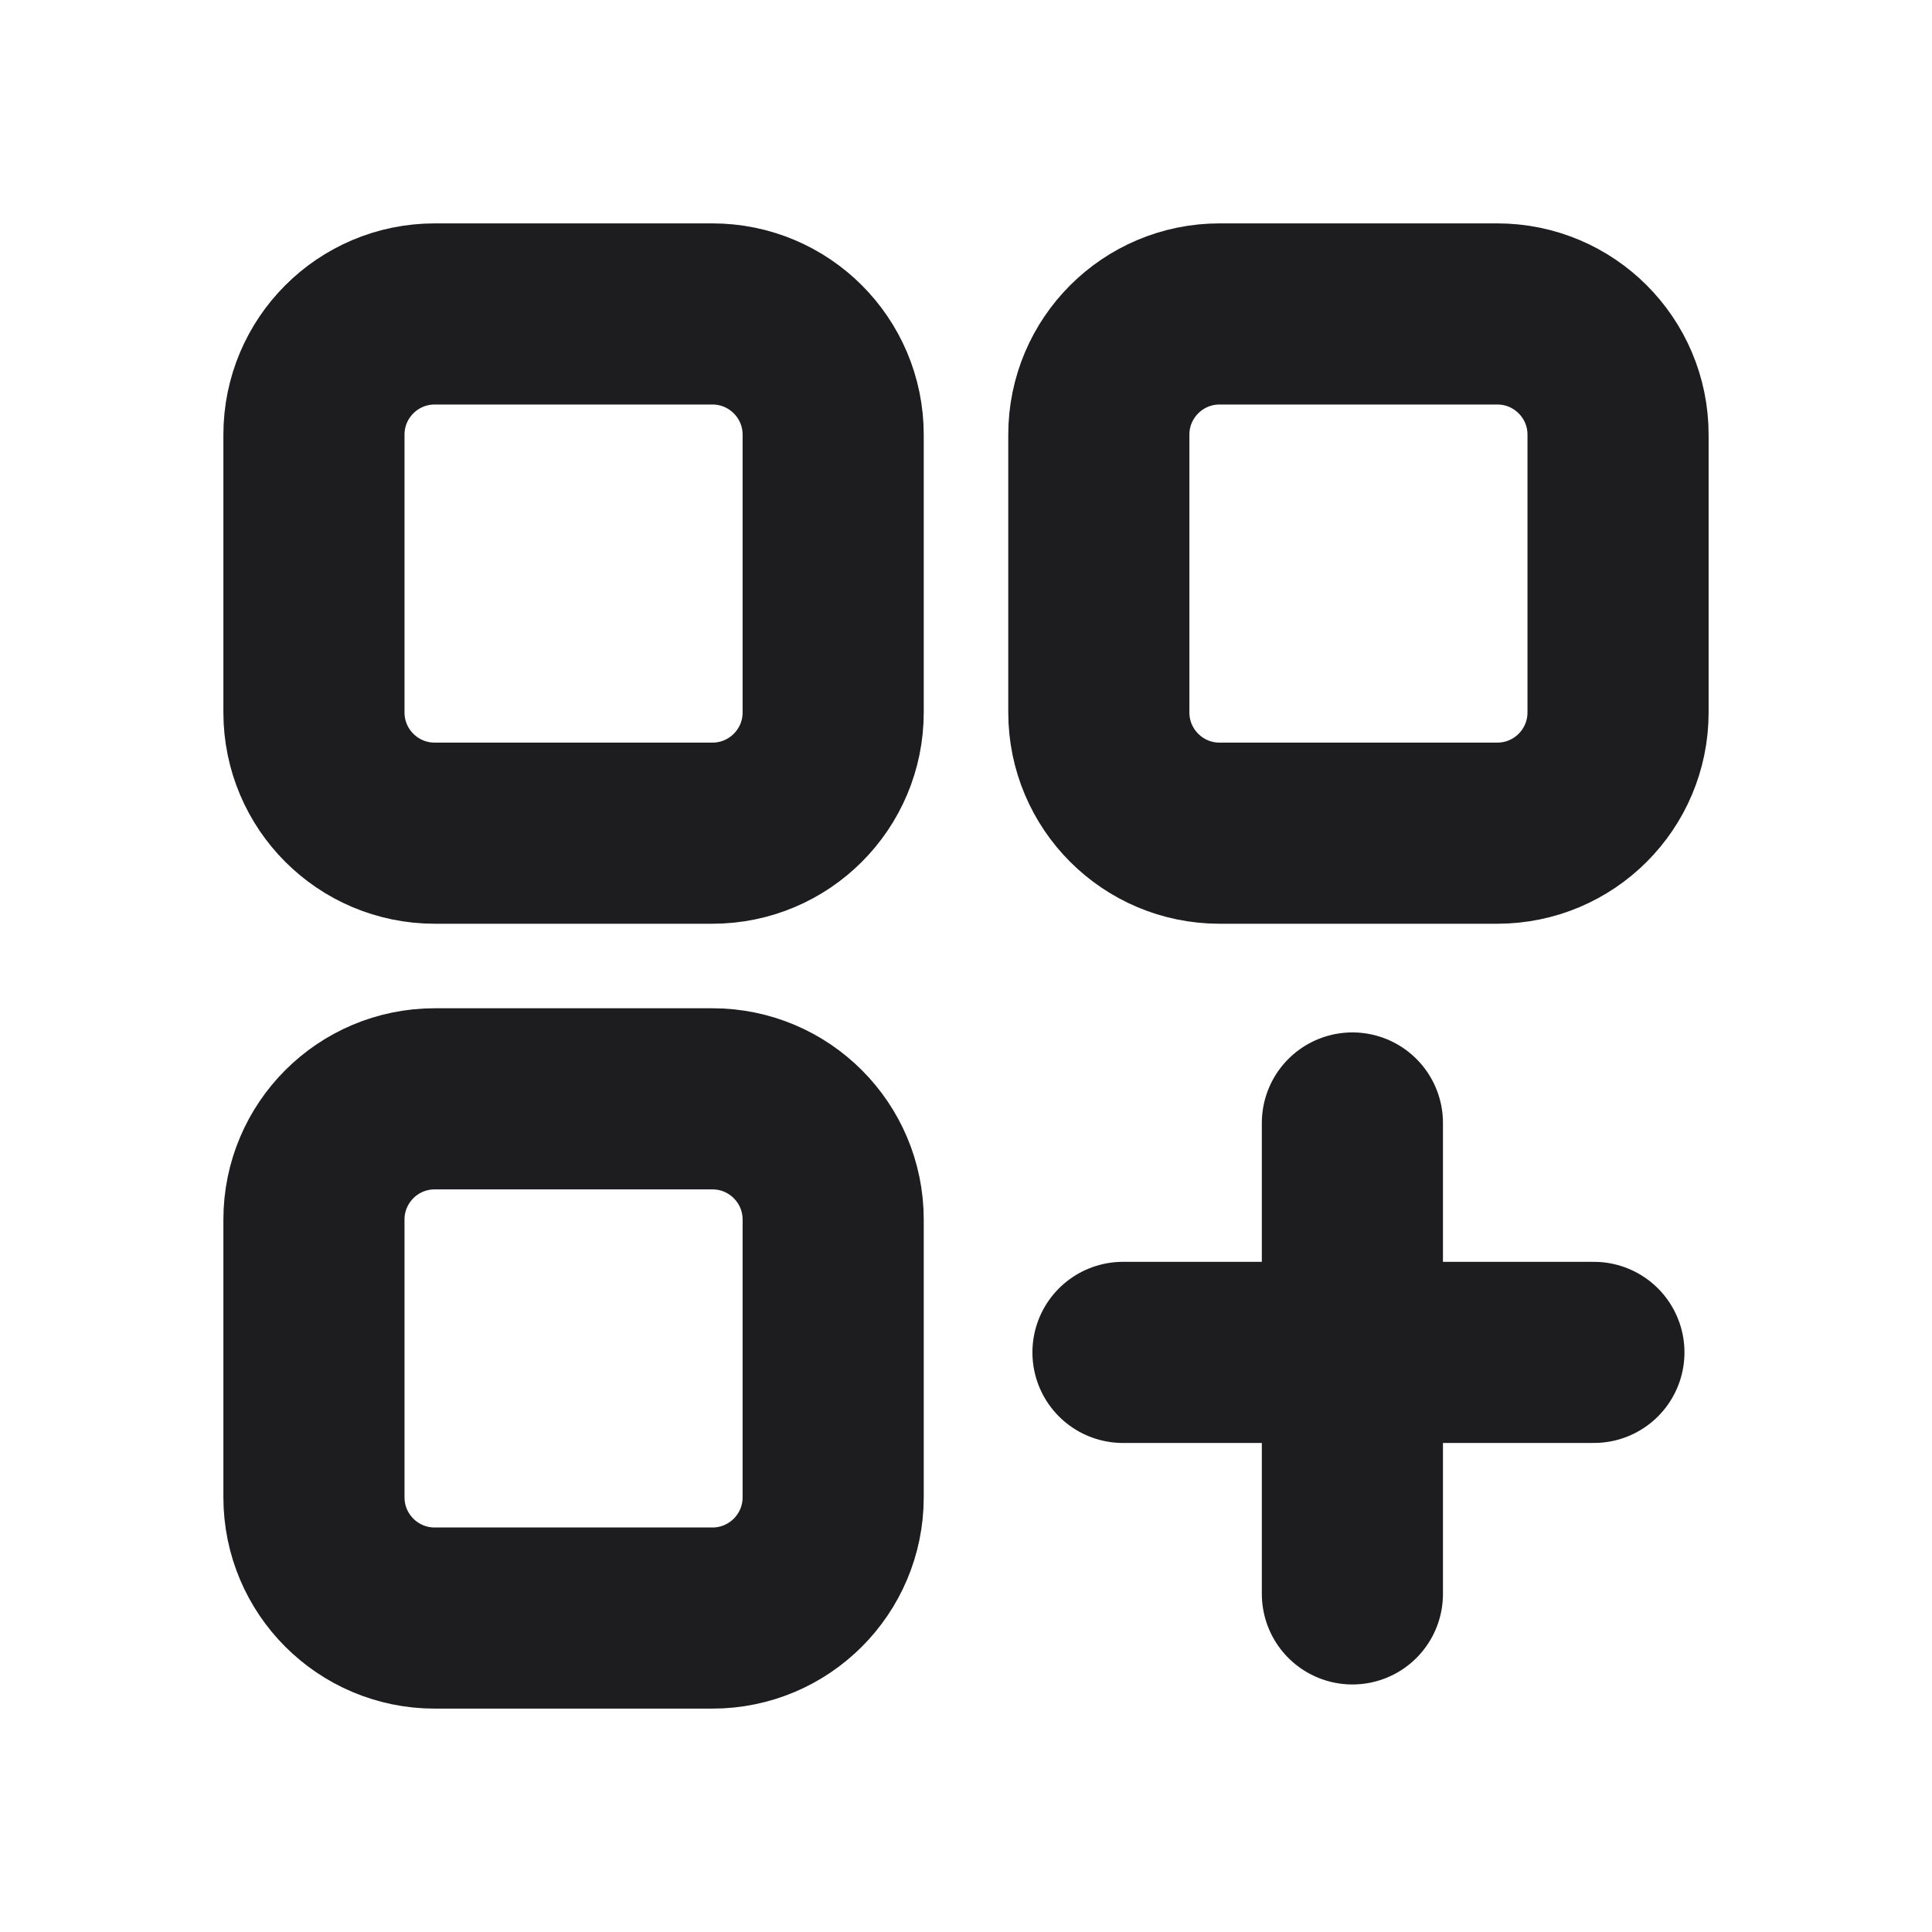
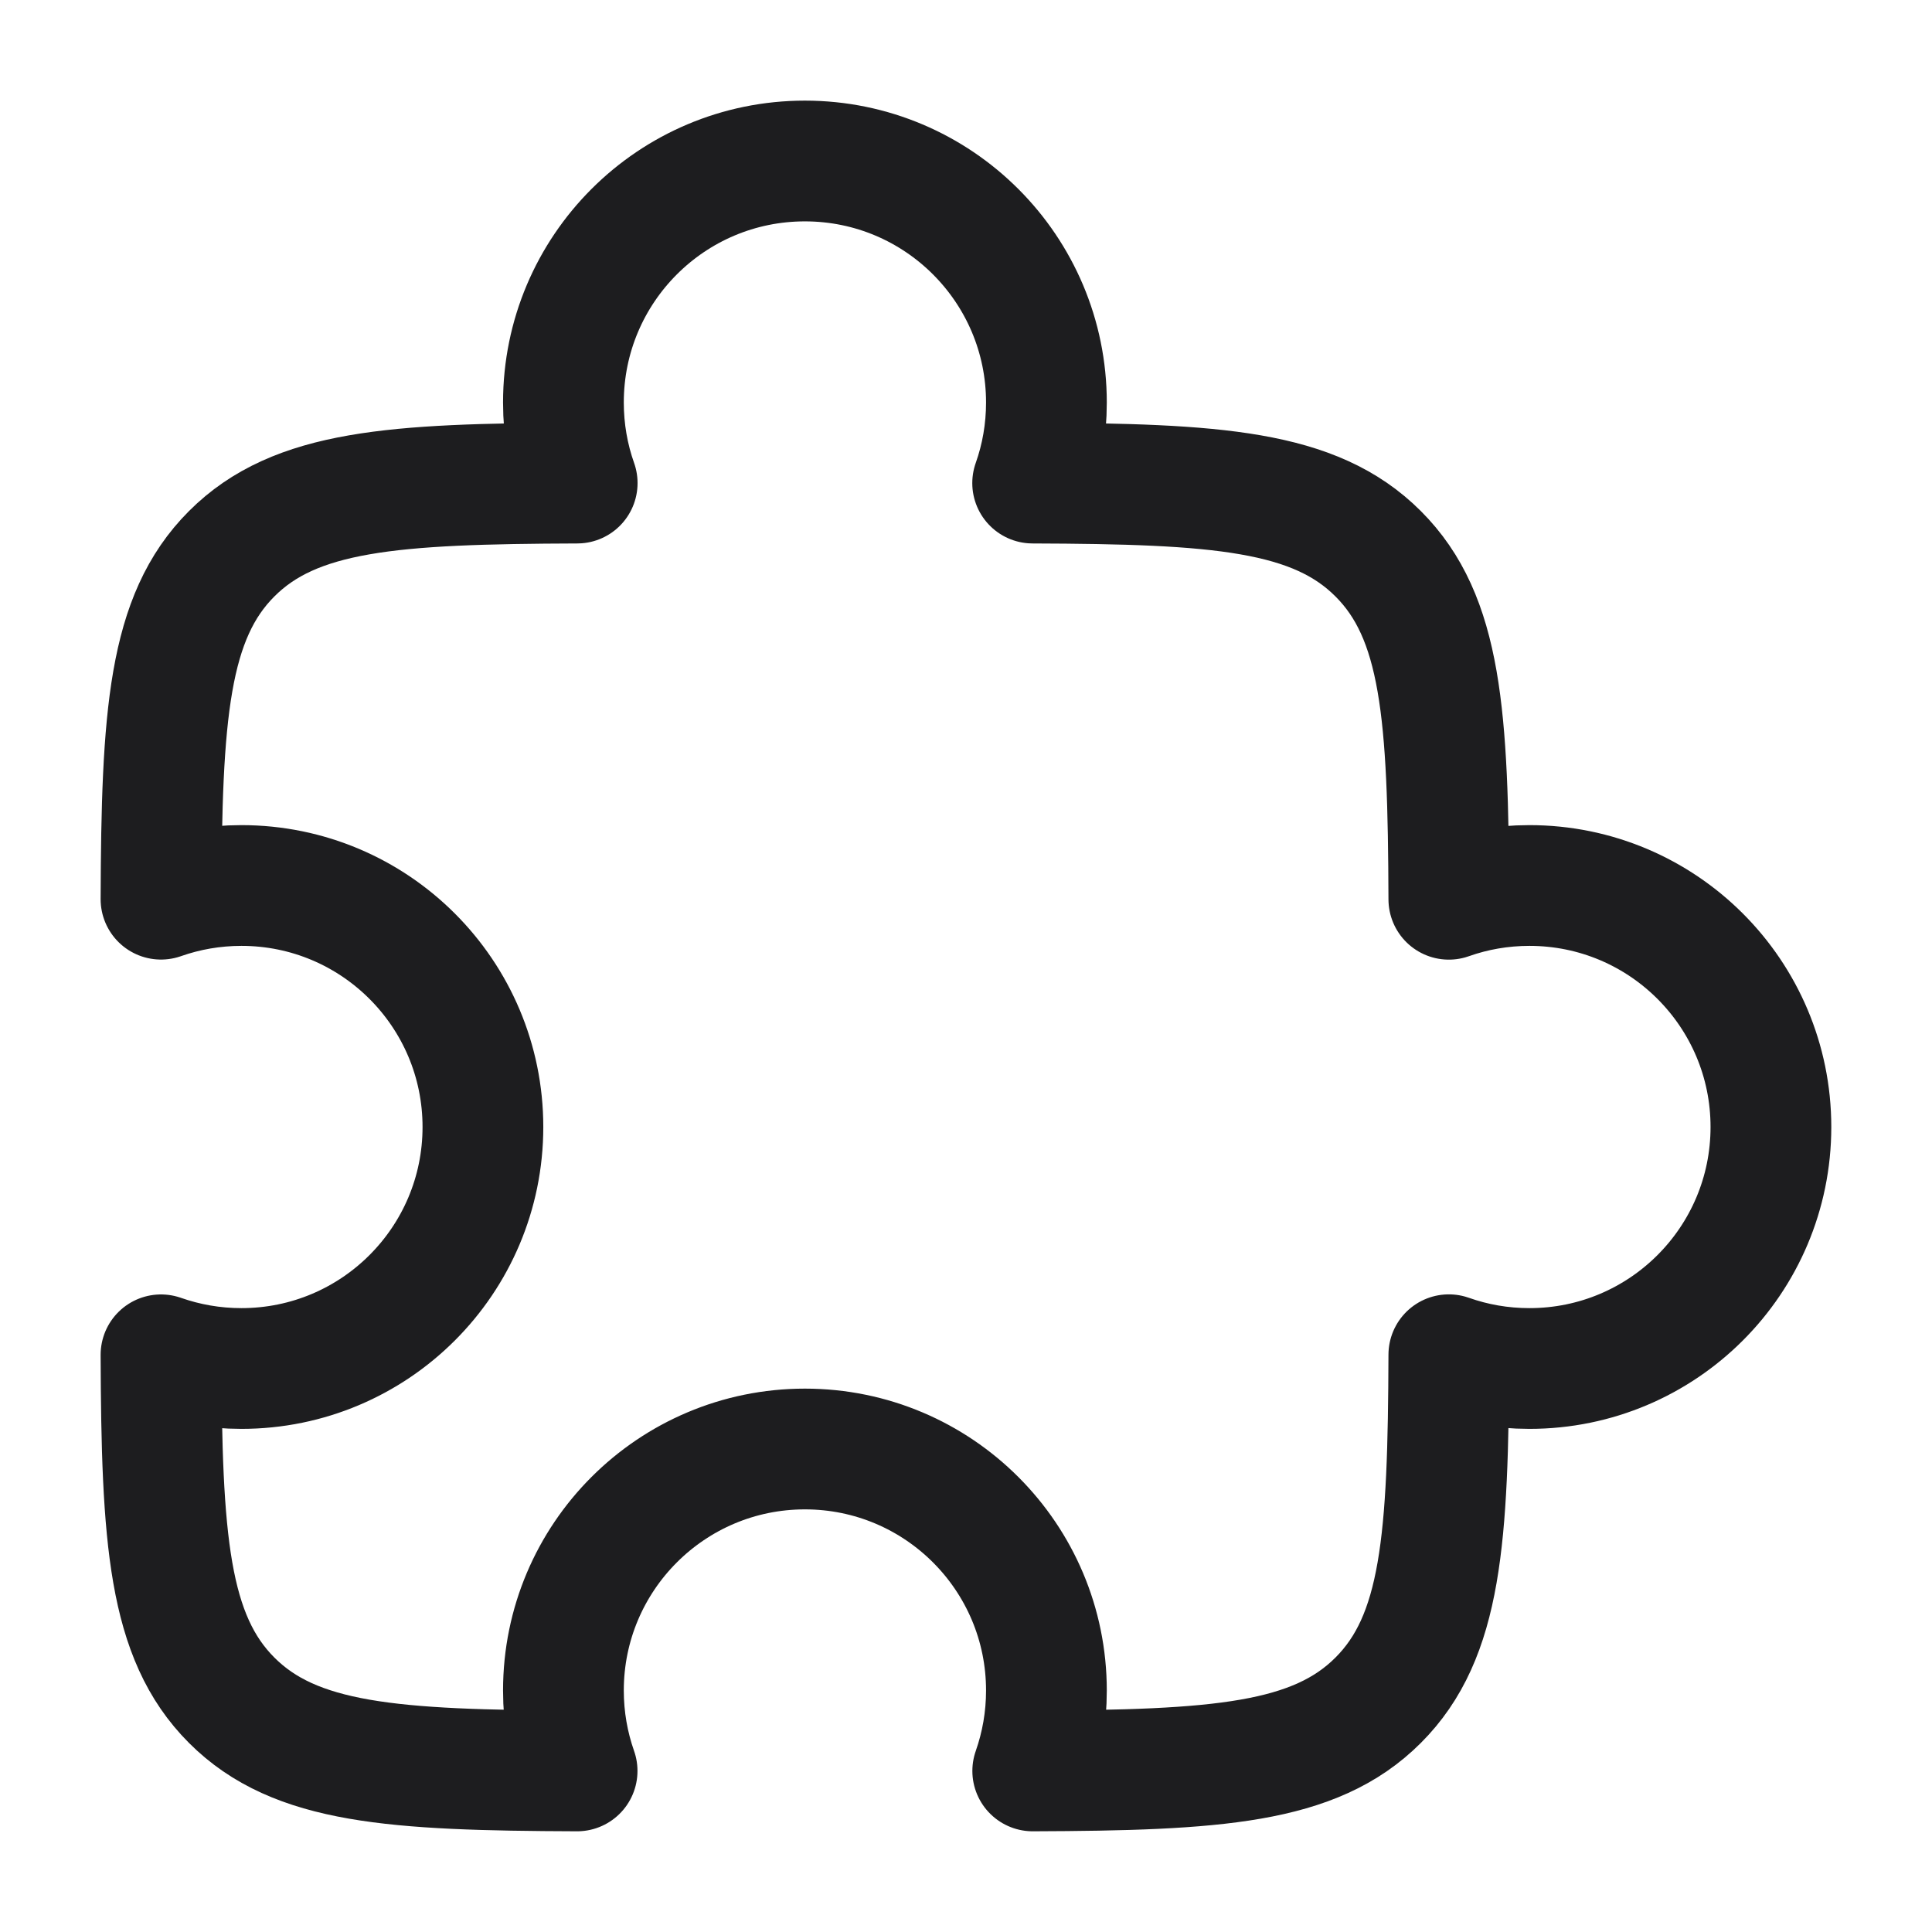
- <svg xmlns="http://www.w3.org/2000/svg" width="16" height="16" viewBox="0 0 16 16" fill="none" stroke="#1D1D1F" stroke-width="1.5" stroke-linecap="round" stroke-linejoin="round">
-   <rect x="2.6" y="2.6" width="4.3" height="4.3" rx="1" />
-   <rect x="9.1" y="2.6" width="4.3" height="4.3" rx="1" />
-   <rect x="2.6" y="9.1" width="4.3" height="4.3" rx="1" />
-   <path d="M11.2 9.3v3.9M9.3 11.2h3.9" />
+ <svg xmlns="http://www.w3.org/2000/svg" width="16" height="16" viewBox="0 0 24 24" fill="none" stroke="#1D1D1F" stroke-width="1.5" stroke-linecap="round" stroke-linejoin="round">
+   <path d="M12.828 6.001C12.939 5.688 12.999 5.351 12.999 5C12.999 3.343 11.656 2 9.999 2C8.342 2 6.999 3.343 6.999 5C6.999 5.351 7.059 5.688 7.17 6.001C4.885 6.009 3.666 6.09 2.878 6.879C2.09 7.667 2.008 8.886 2 11.17C2.313 11.06 2.649 11 2.999 11C4.656 11 5.999 12.343 5.999 14C5.999 15.657 4.656 17 2.999 17C2.649 17 2.313 16.94 2 16.83C2.008 19.114 2.09 20.333 2.878 21.121C3.666 21.91 4.885 21.991 7.169 21.999C7.059 21.686 6.999 21.35 6.999 21C6.999 19.343 8.342 18 9.999 18C11.656 18 12.999 19.343 12.999 21C12.999 21.35 12.939 21.686 12.829 21.999C15.113 21.991 16.332 21.91 17.12 21.121C17.909 20.333 17.99 19.114 17.998 16.829C18.311 16.94 18.648 17 18.999 17C20.656 17 21.999 15.657 21.999 14C21.999 12.343 20.656 11 18.999 11C18.648 11 18.311 11.06 17.998 11.171C17.99 8.886 17.909 7.667 17.12 6.879C16.332 6.09 15.113 6.009 12.828 6.001Z" stroke-linecap="butt" />
</svg>
